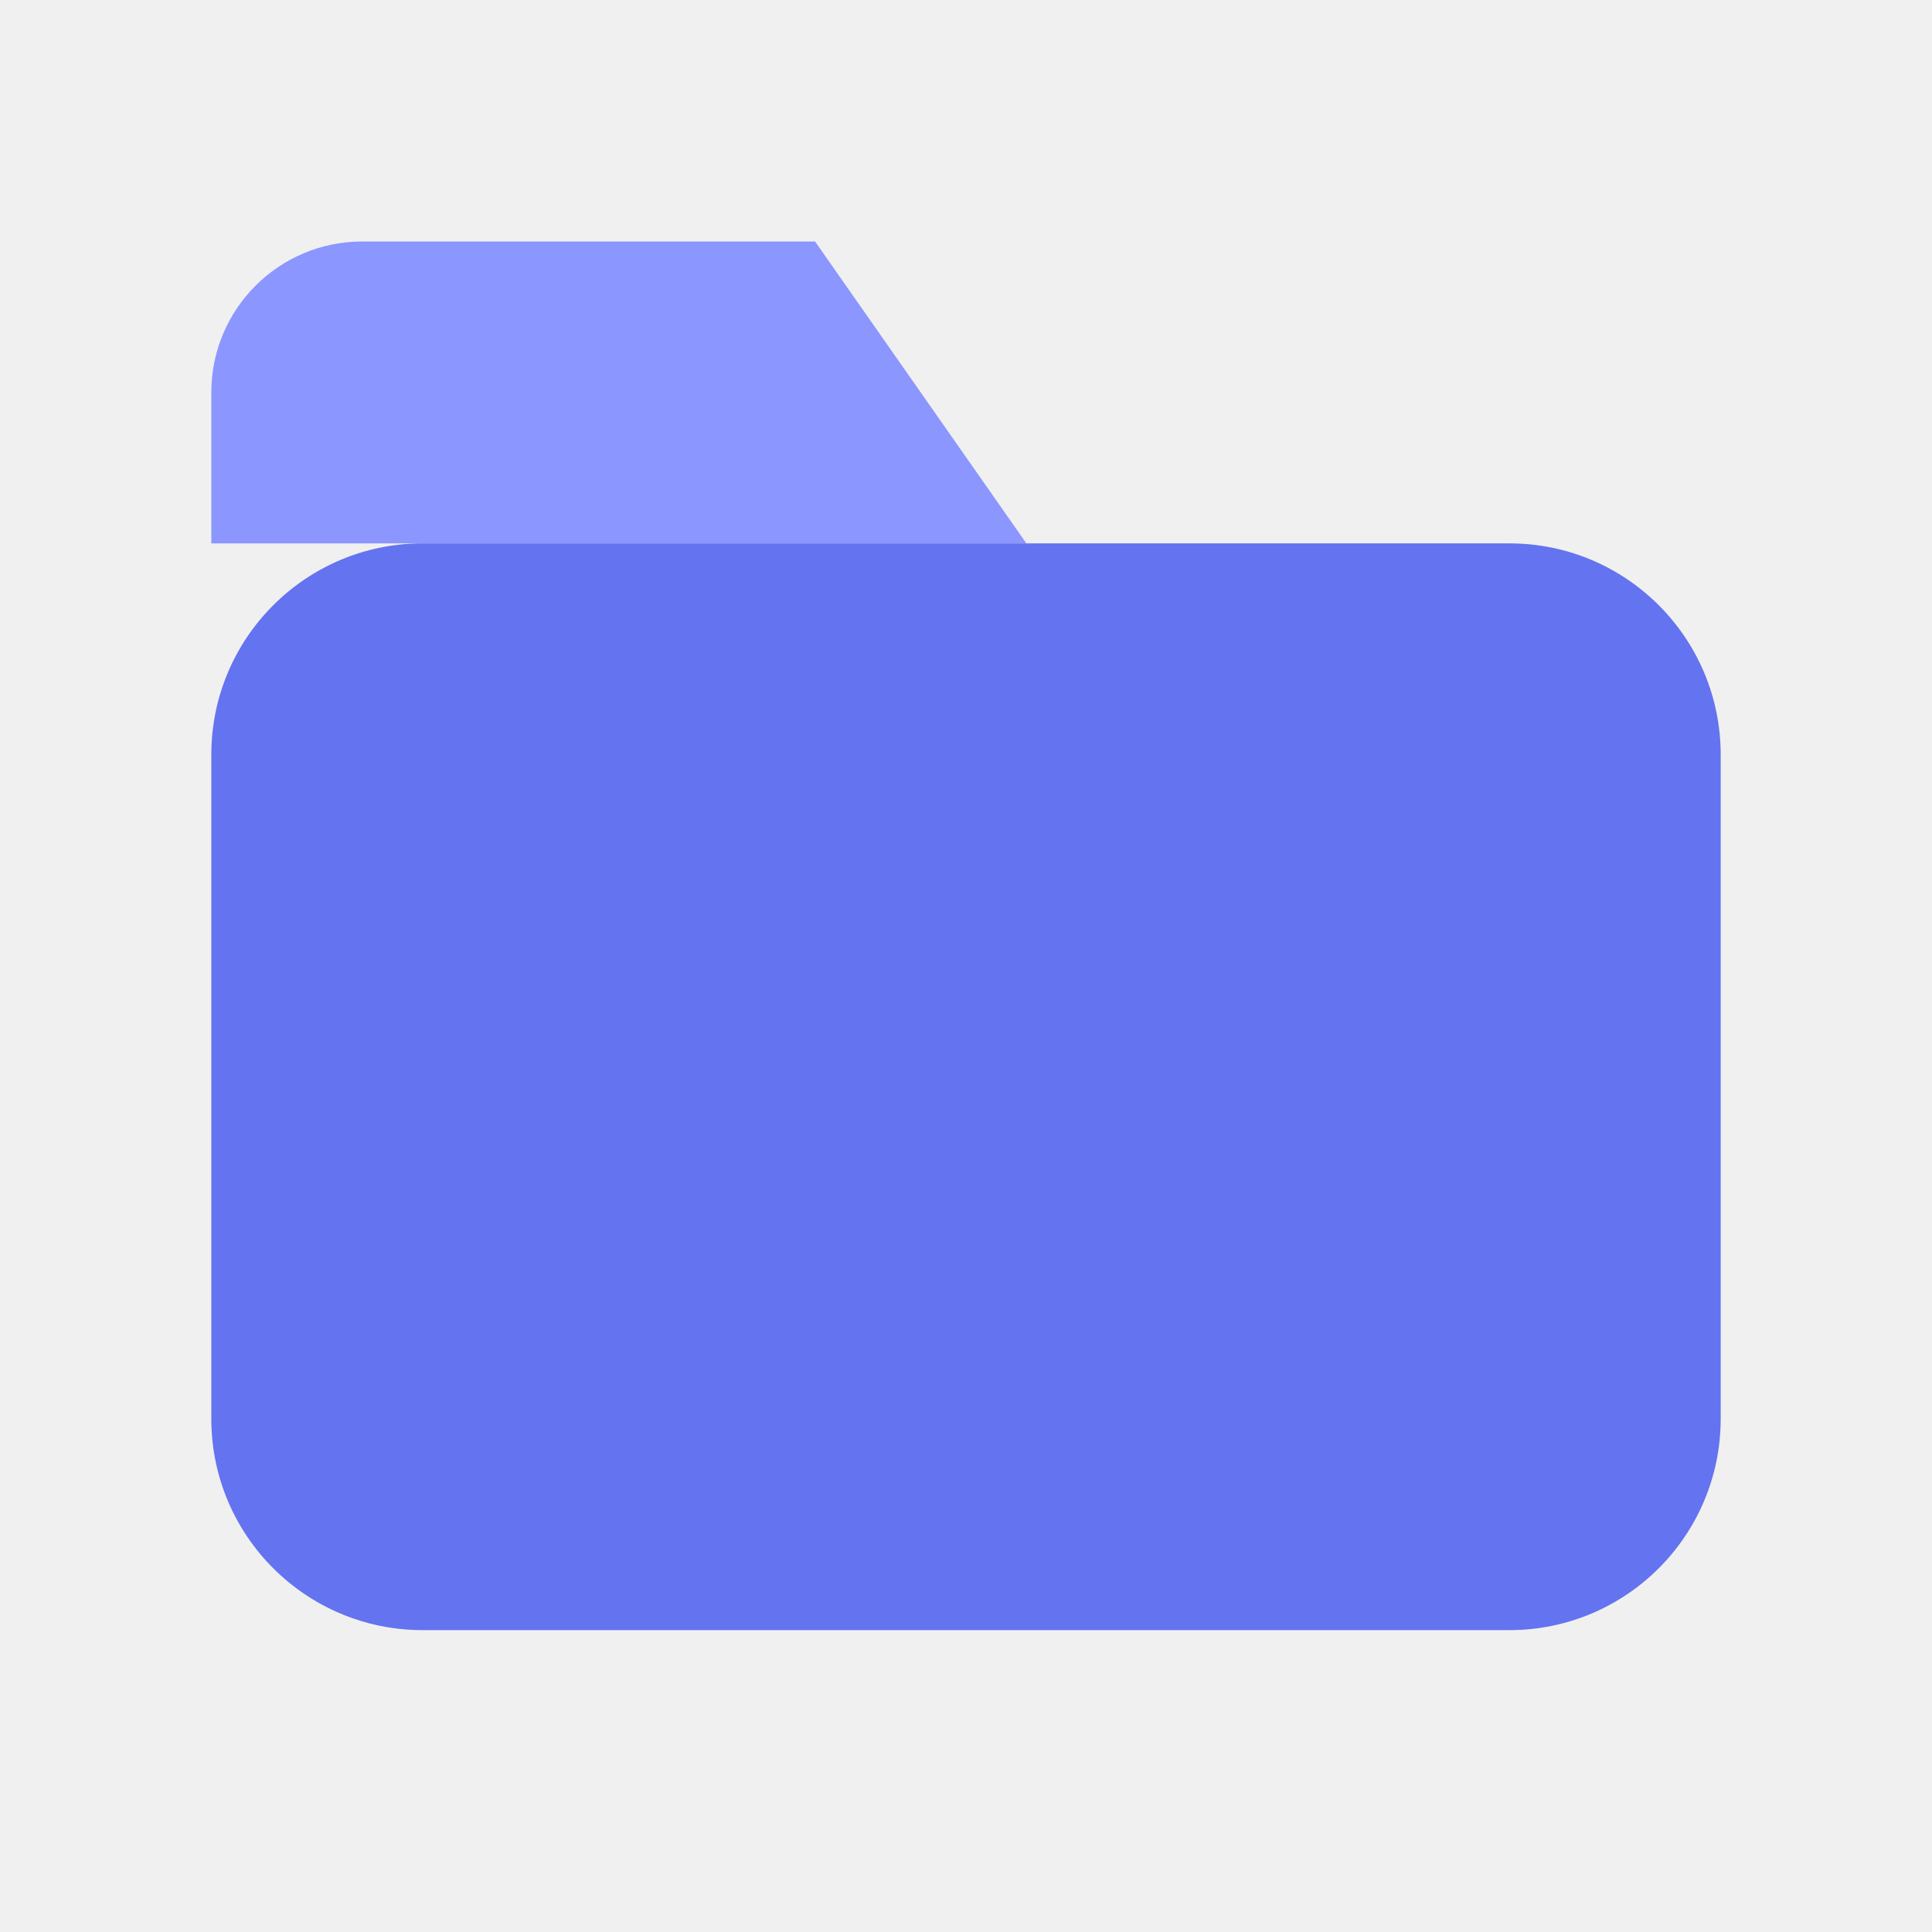
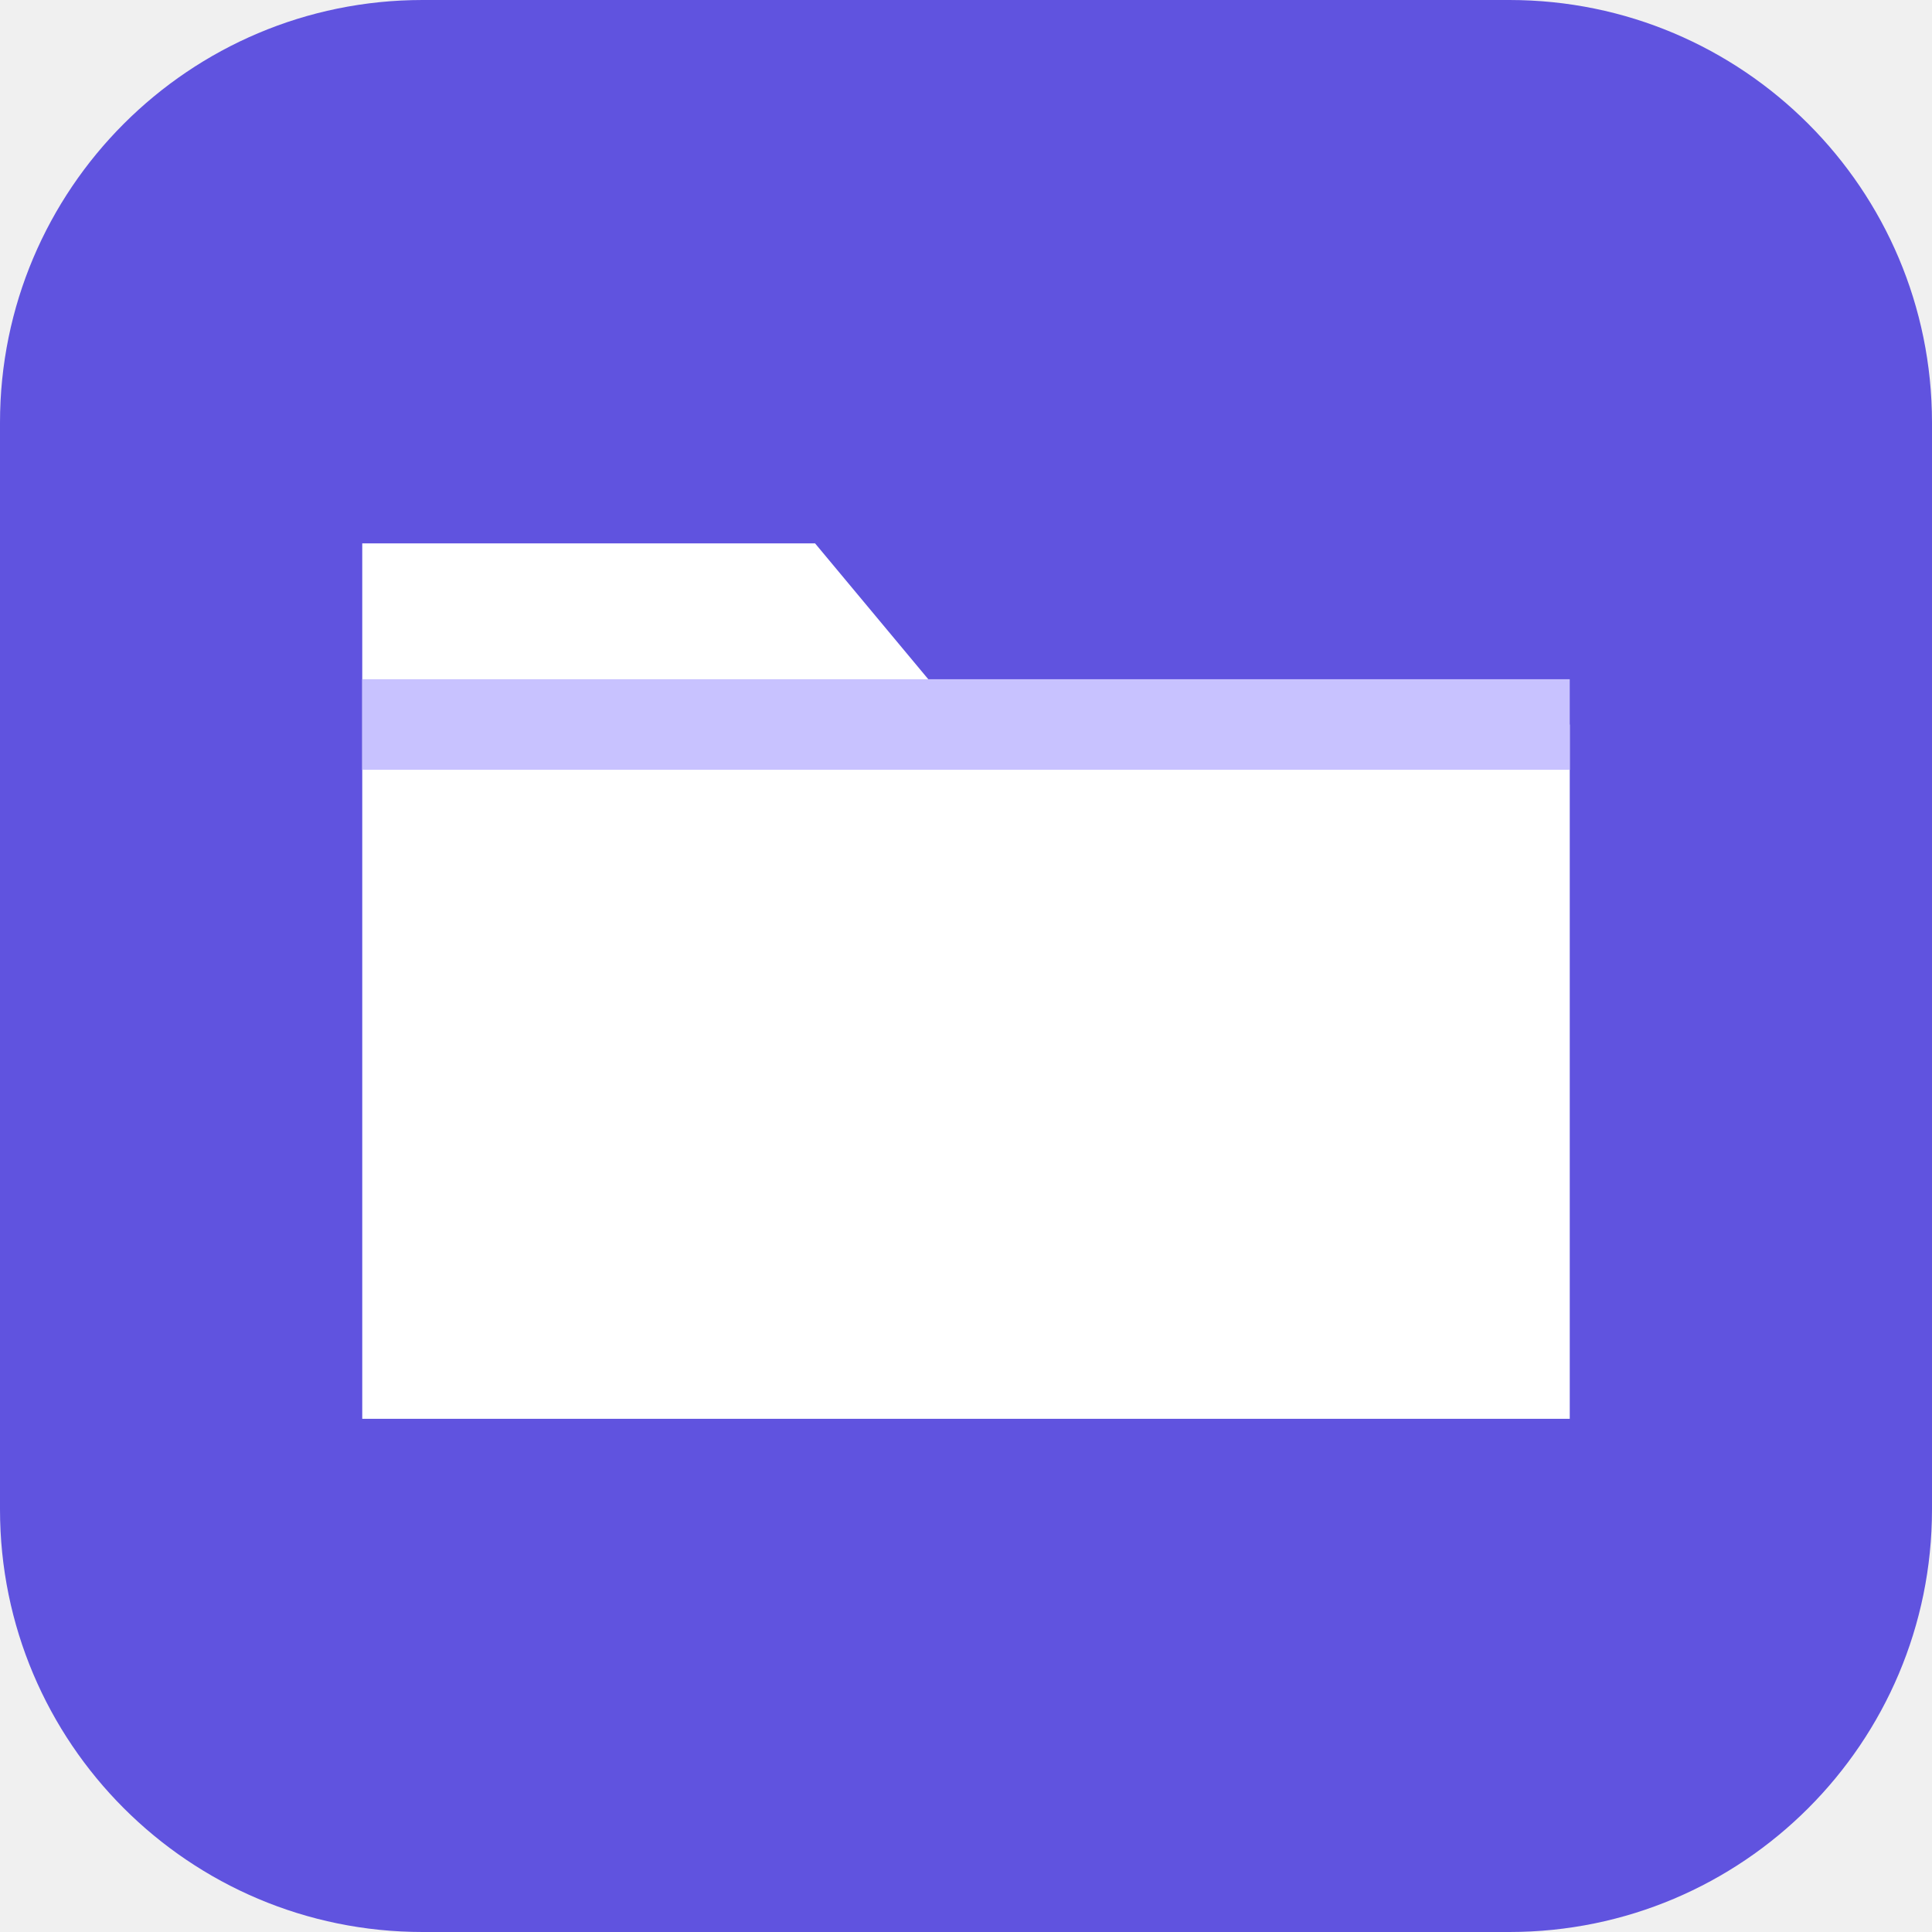
- <svg xmlns="http://www.w3.org/2000/svg" width="64" height="64" viewBox="0 0 64 64">
-   <rect x="7" y="18" width="50" height="36" rx="7" fill="#6473ef" />
-   <path d="M7 18V13a5 5 0 0 1 5-5h15l7 10" fill="#8b96ff" />
+ <svg xmlns="http://www.w3.org/2000/svg" viewBox="0 0 64 64">
+   <rect width="64" height="64" rx="14" fill="#6053df" />
+   <path d="M12 18h15l5 6h20v23H12z" fill="#fff" />
+   <path d="M12 24h40" stroke="#c8c2ff" stroke-width="3" />
</svg>
